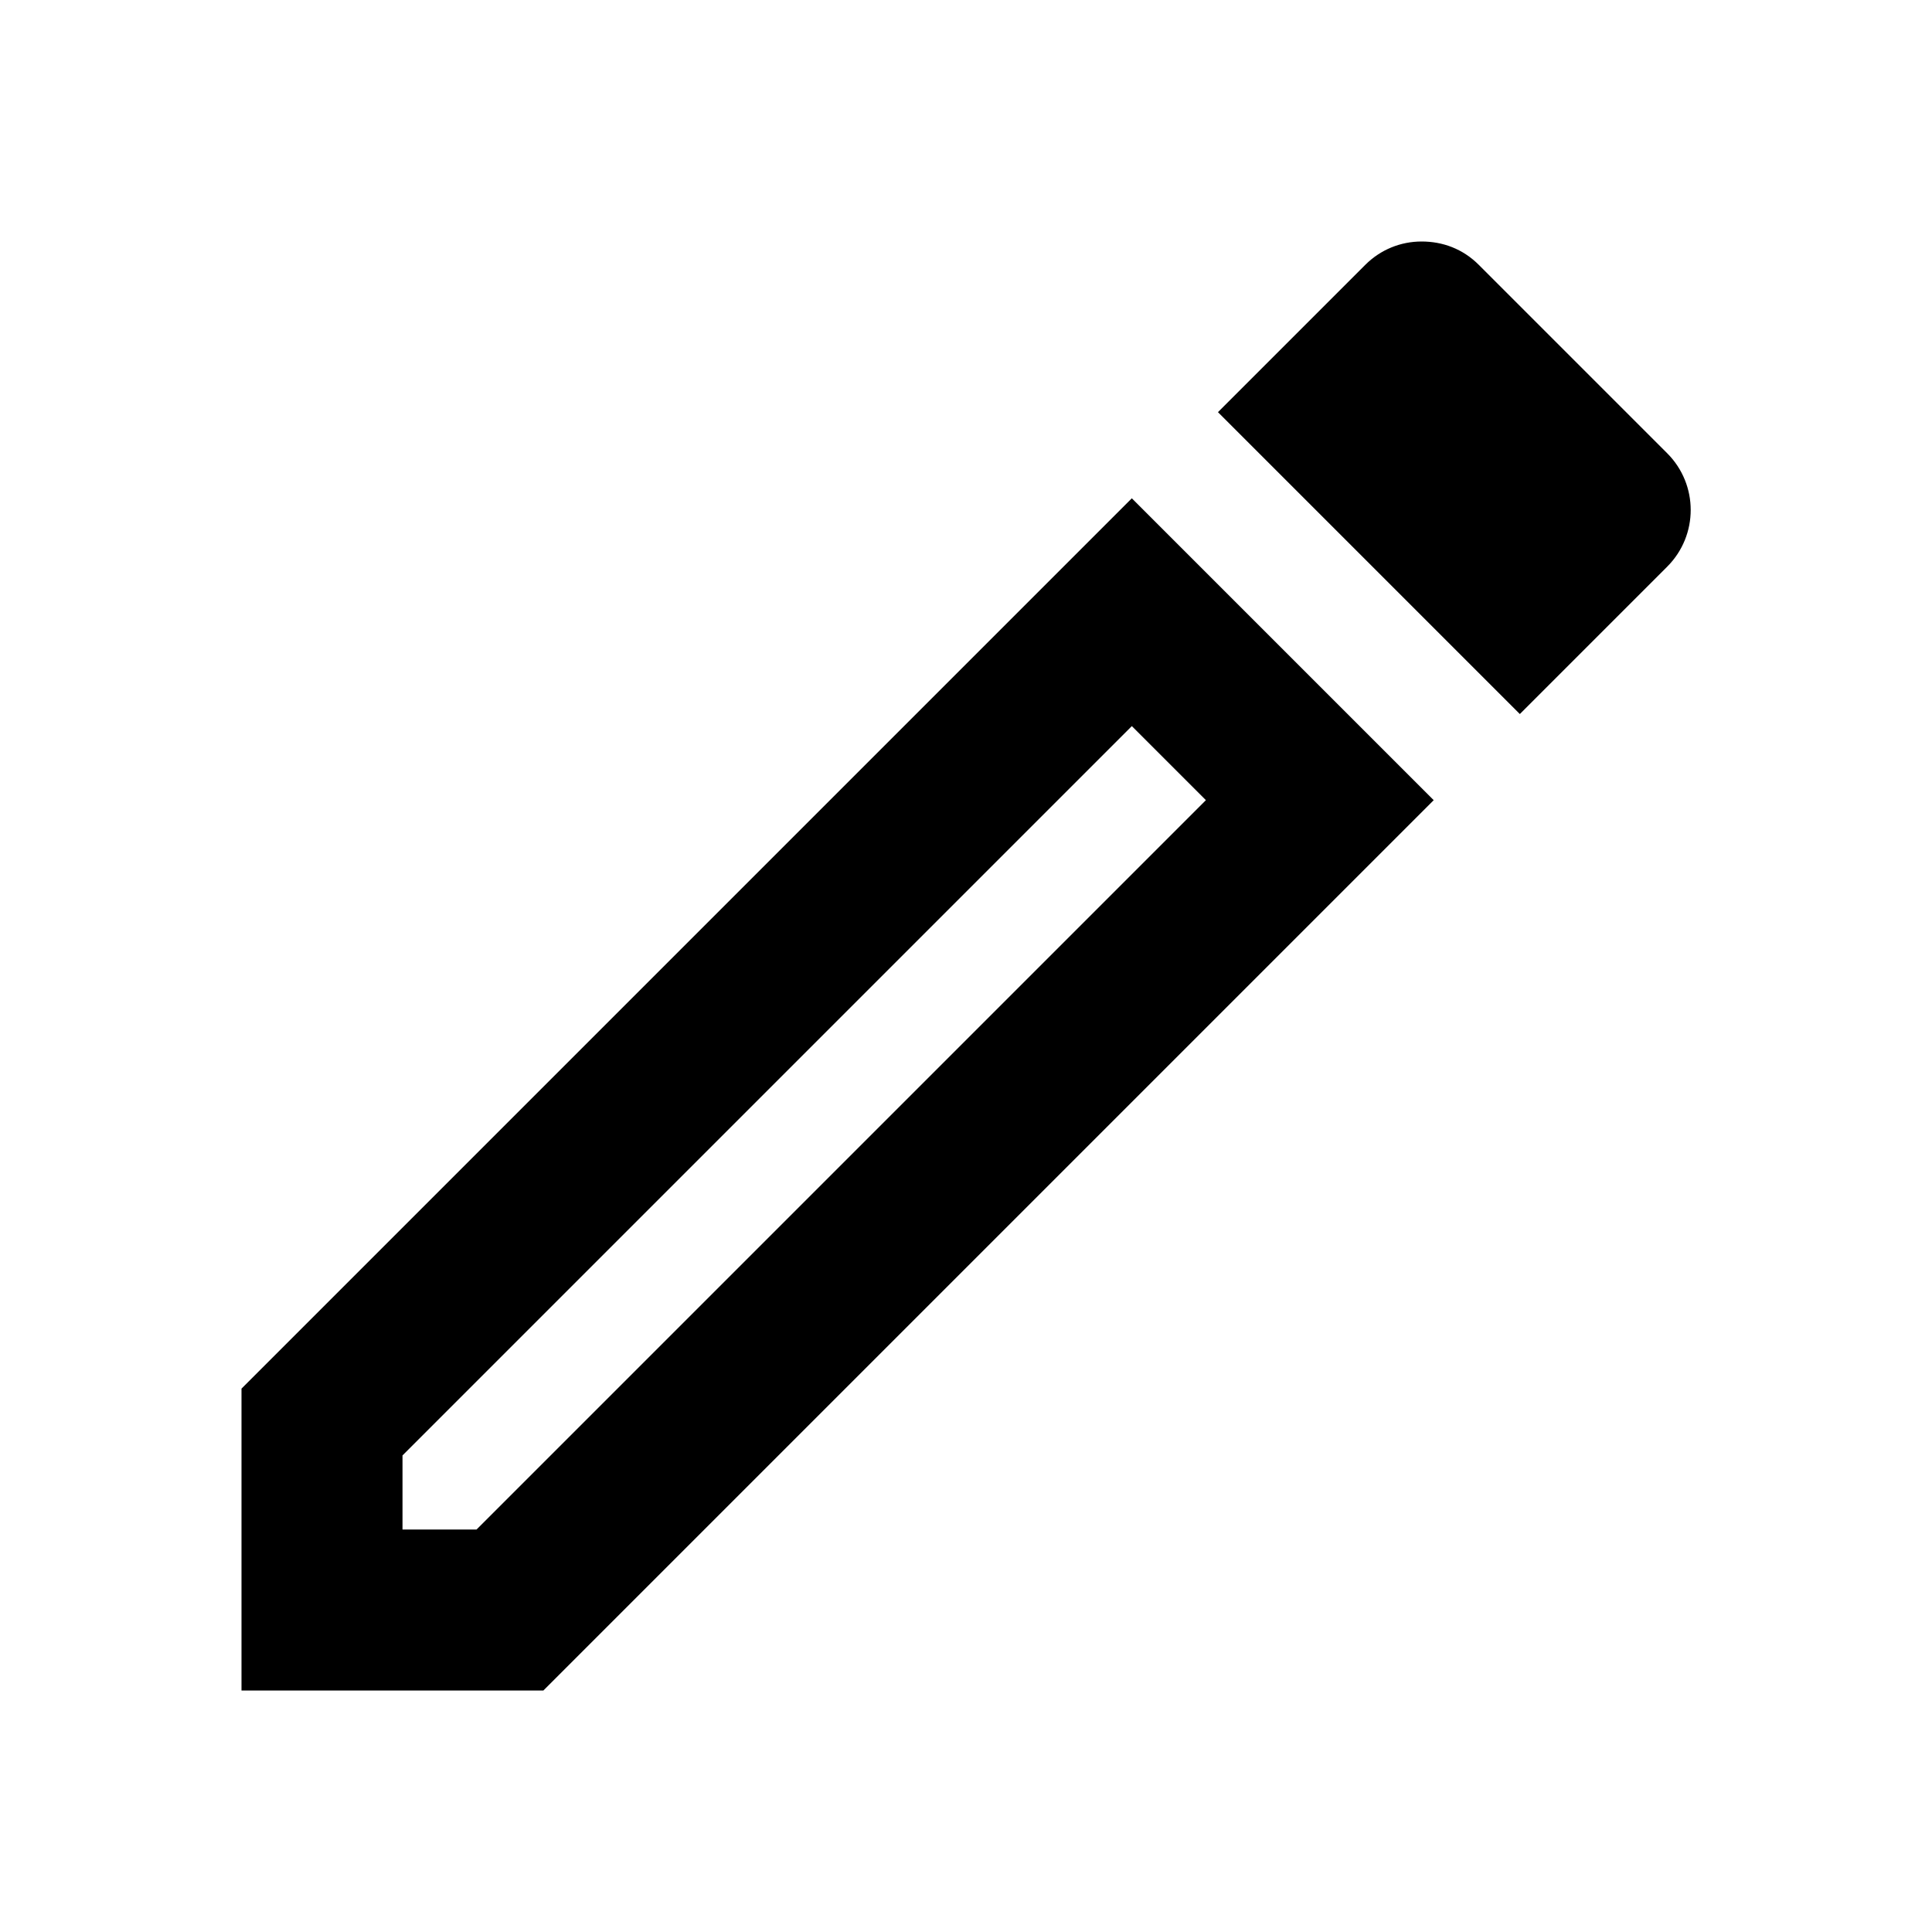
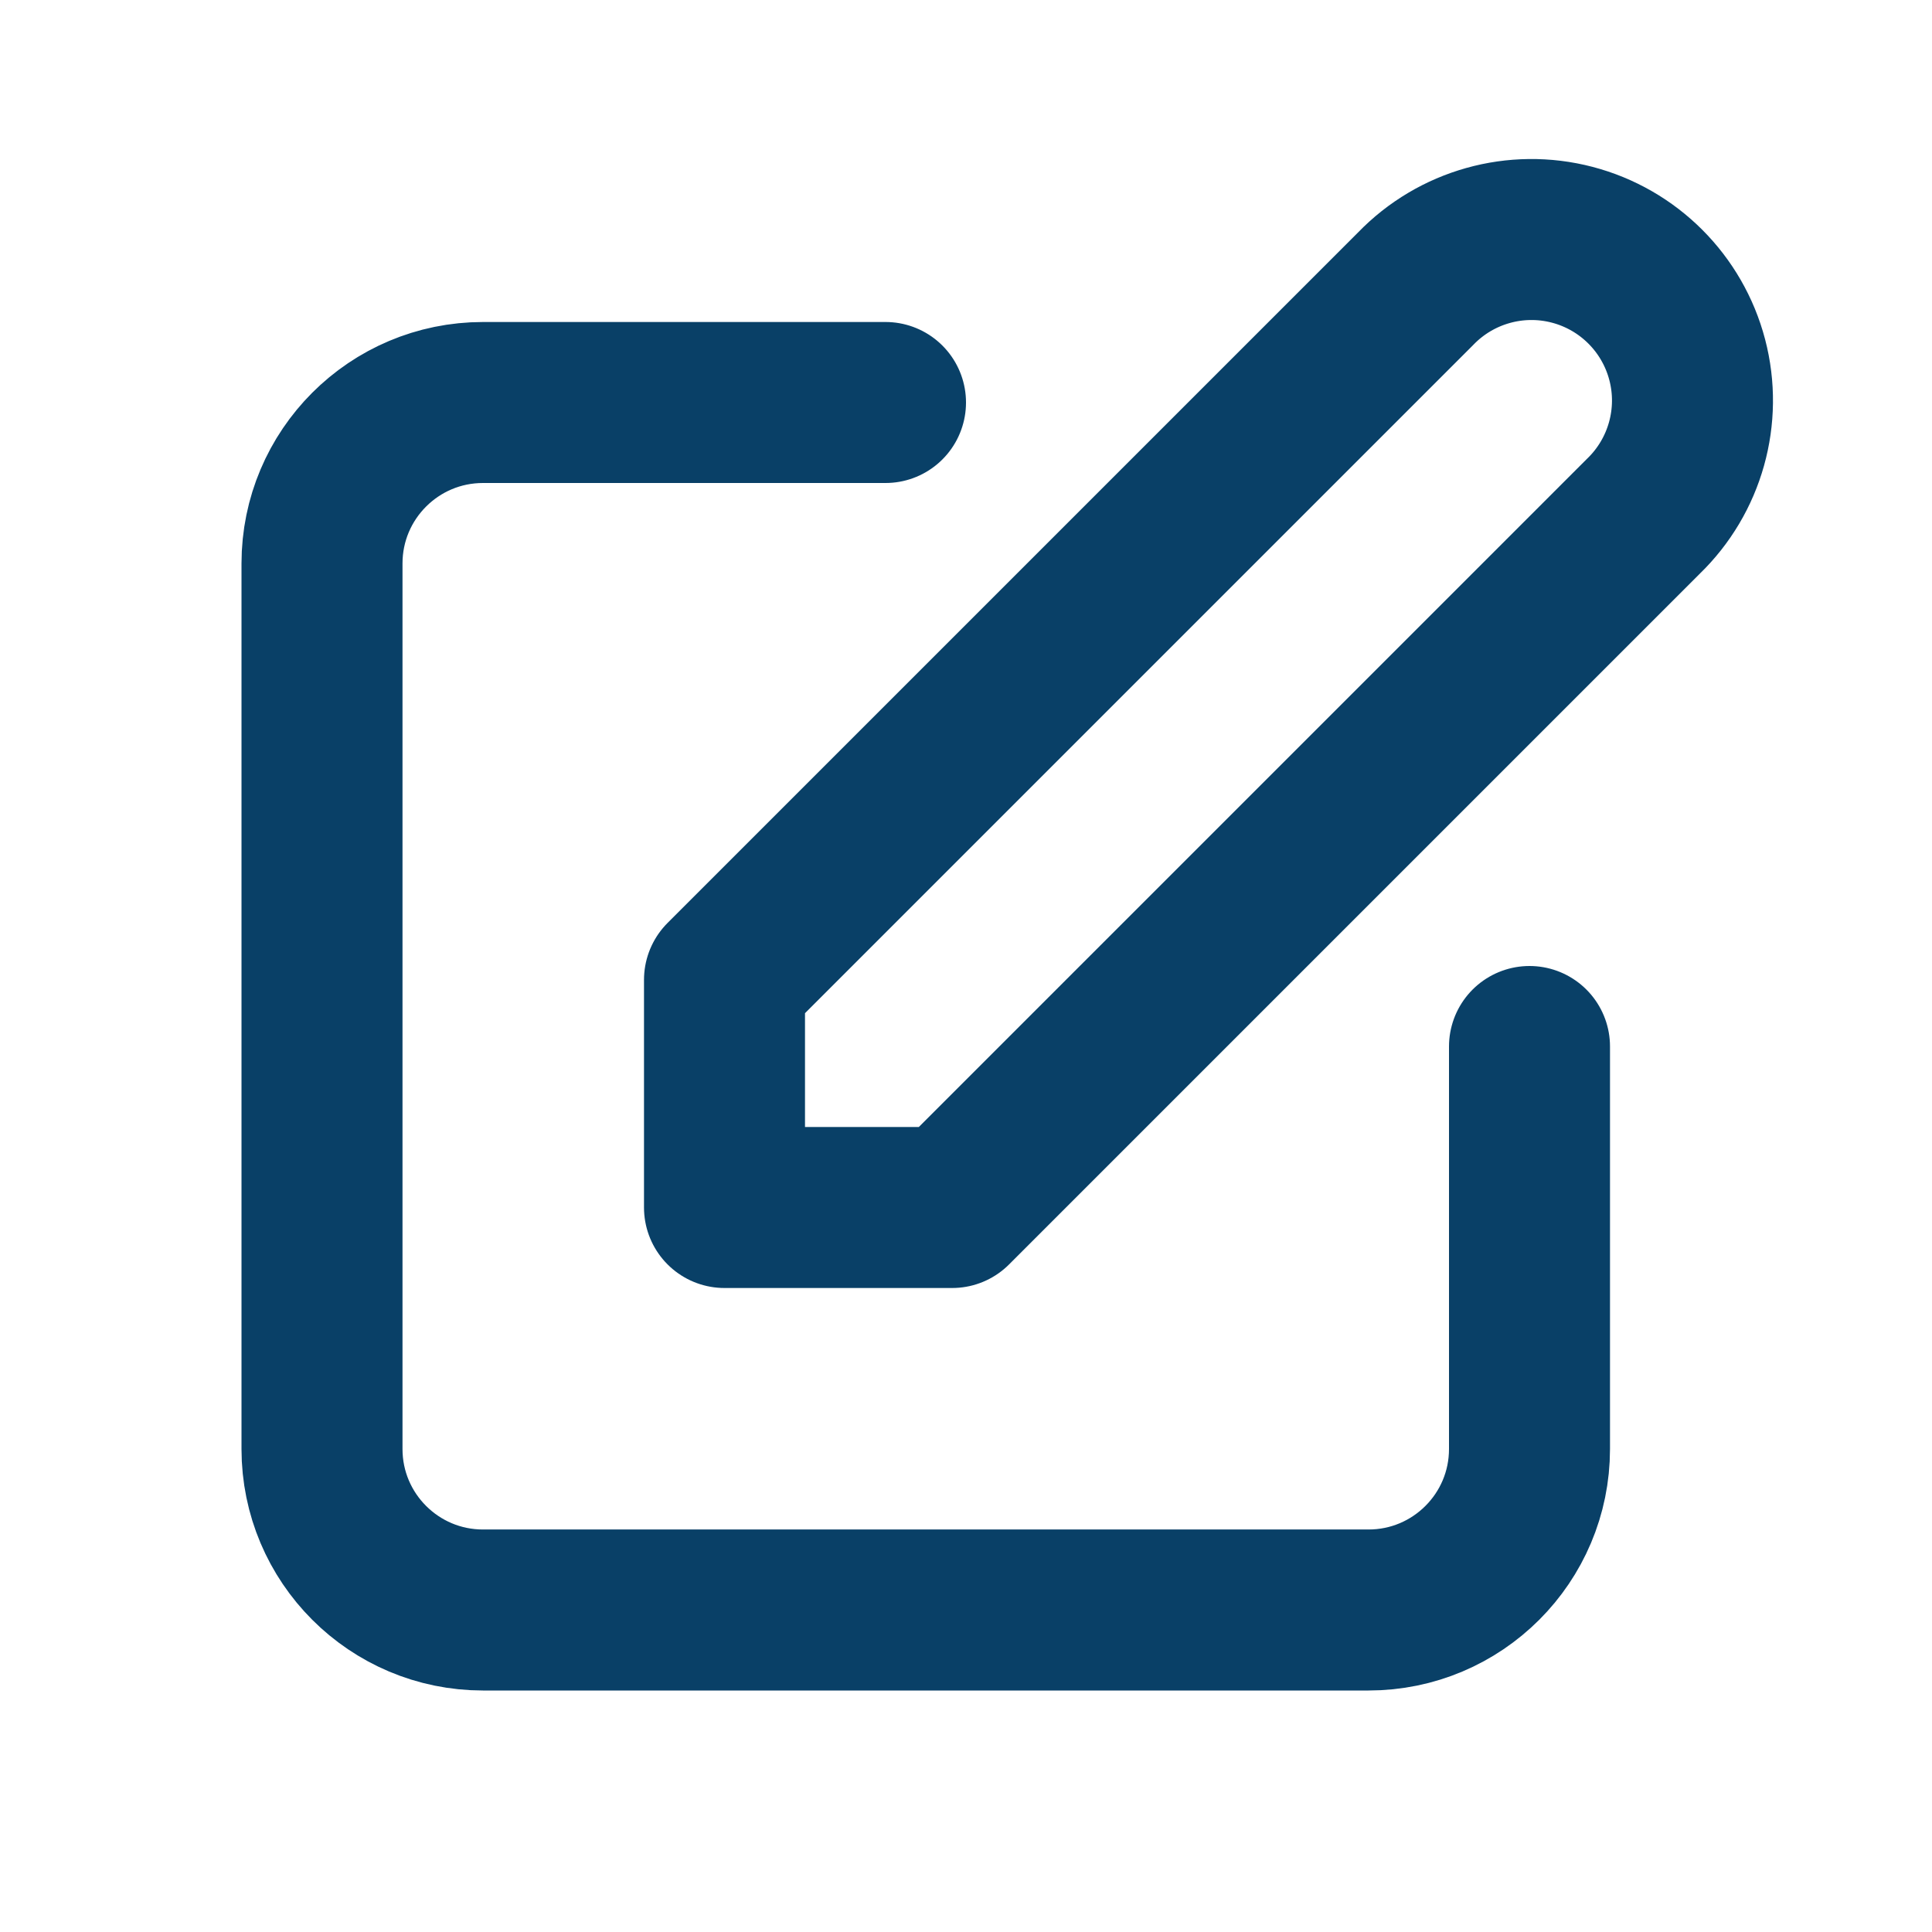
- <svg xmlns="http://www.w3.org/2000/svg" viewBox="0 0 24 24" fill="black" width="18px" height="18px">
-   <path d="M0 0h24v24H0V0z" fill="none" />
-   <path d="M3 17.25V21h3.75L17.81 9.94l-3.75-3.75L3 17.25zM5.92 19H5v-.92l9.06-9.06.92.92L5.92 19zM20.71 5.63l-2.34-2.34c-.2-.2-.45-.29-.71-.29s-.51.1-.7.29l-1.83 1.83 3.75 3.75 1.83-1.83c.39-.39.39-1.02 0-1.41z" />
+ <svg xmlns="http://www.w3.org/2000/svg" class="w-6 h-6" fill="none" stroke="#094067" viewBox="0 0 24 24">
+   <path stroke-linecap="round" stroke-linejoin="round" stroke-width="2" d="M11 5H6a2 2 0 00-2 2v11a2 2 0 002 2h11a2 2 0 002-2v-5m-1.414-9.414a2 2 0 112.828 2.828L11.828 15H9v-2.828l8.586-8.586z" />
</svg>
